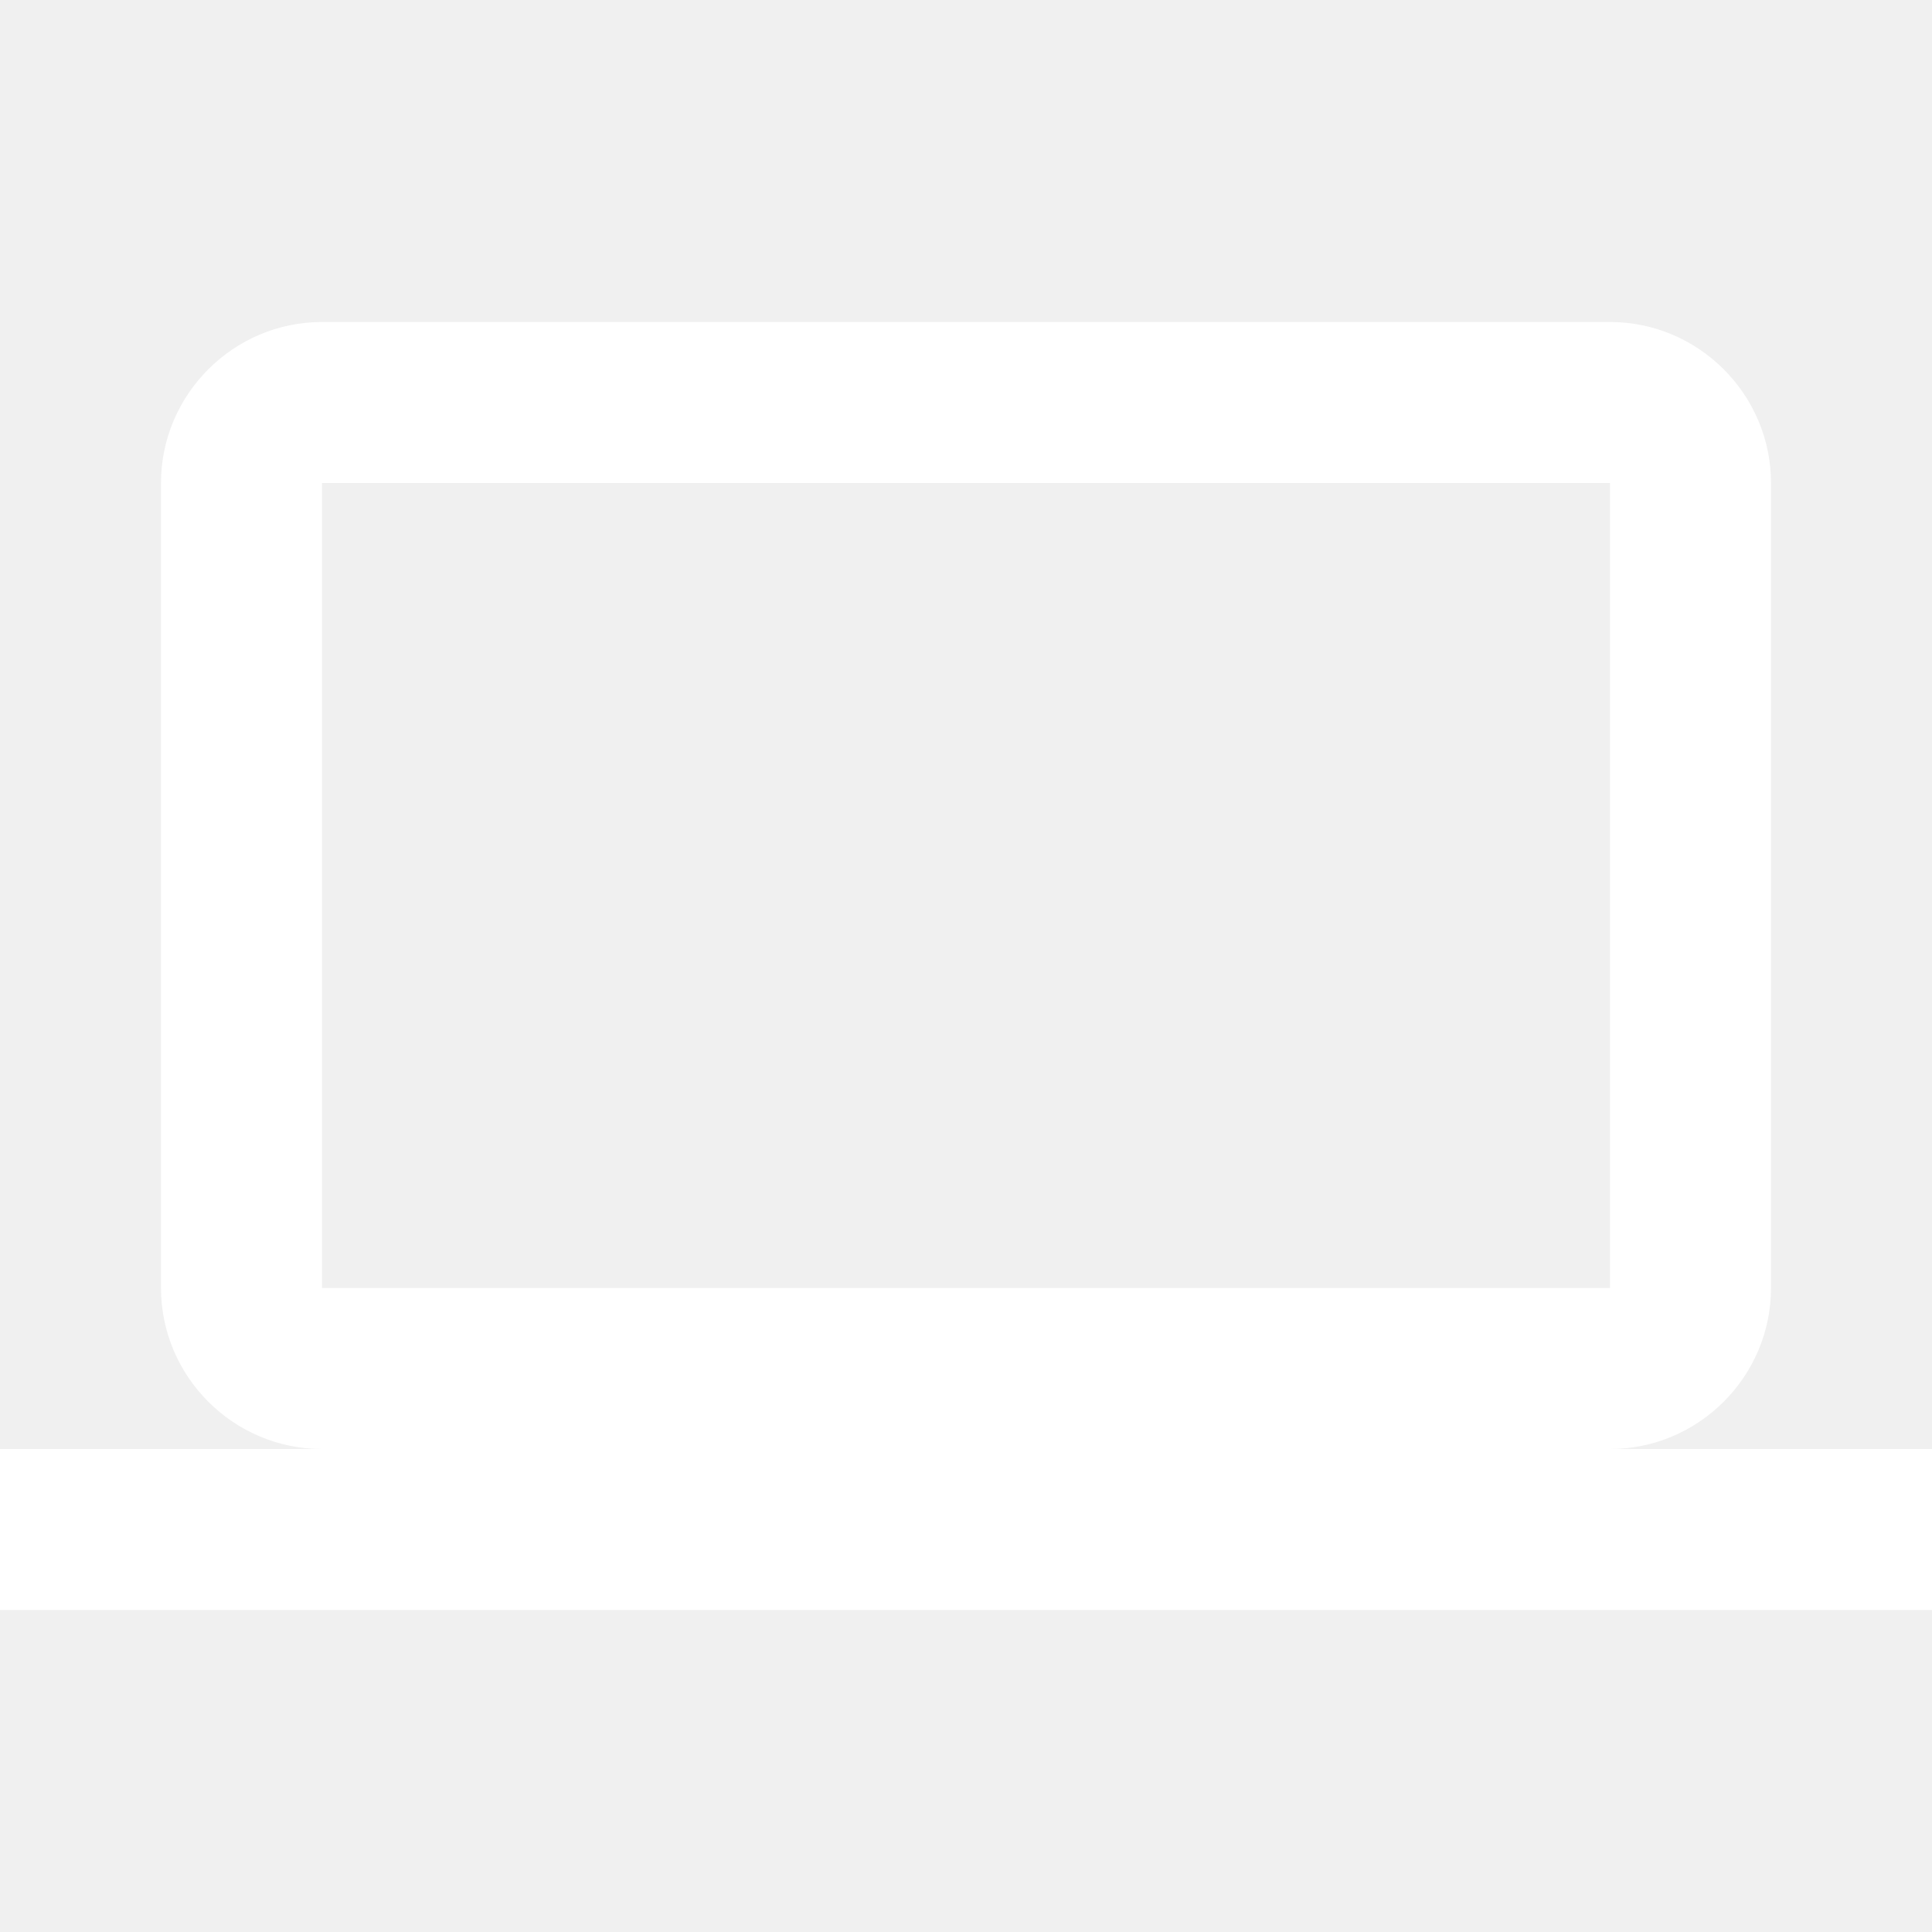
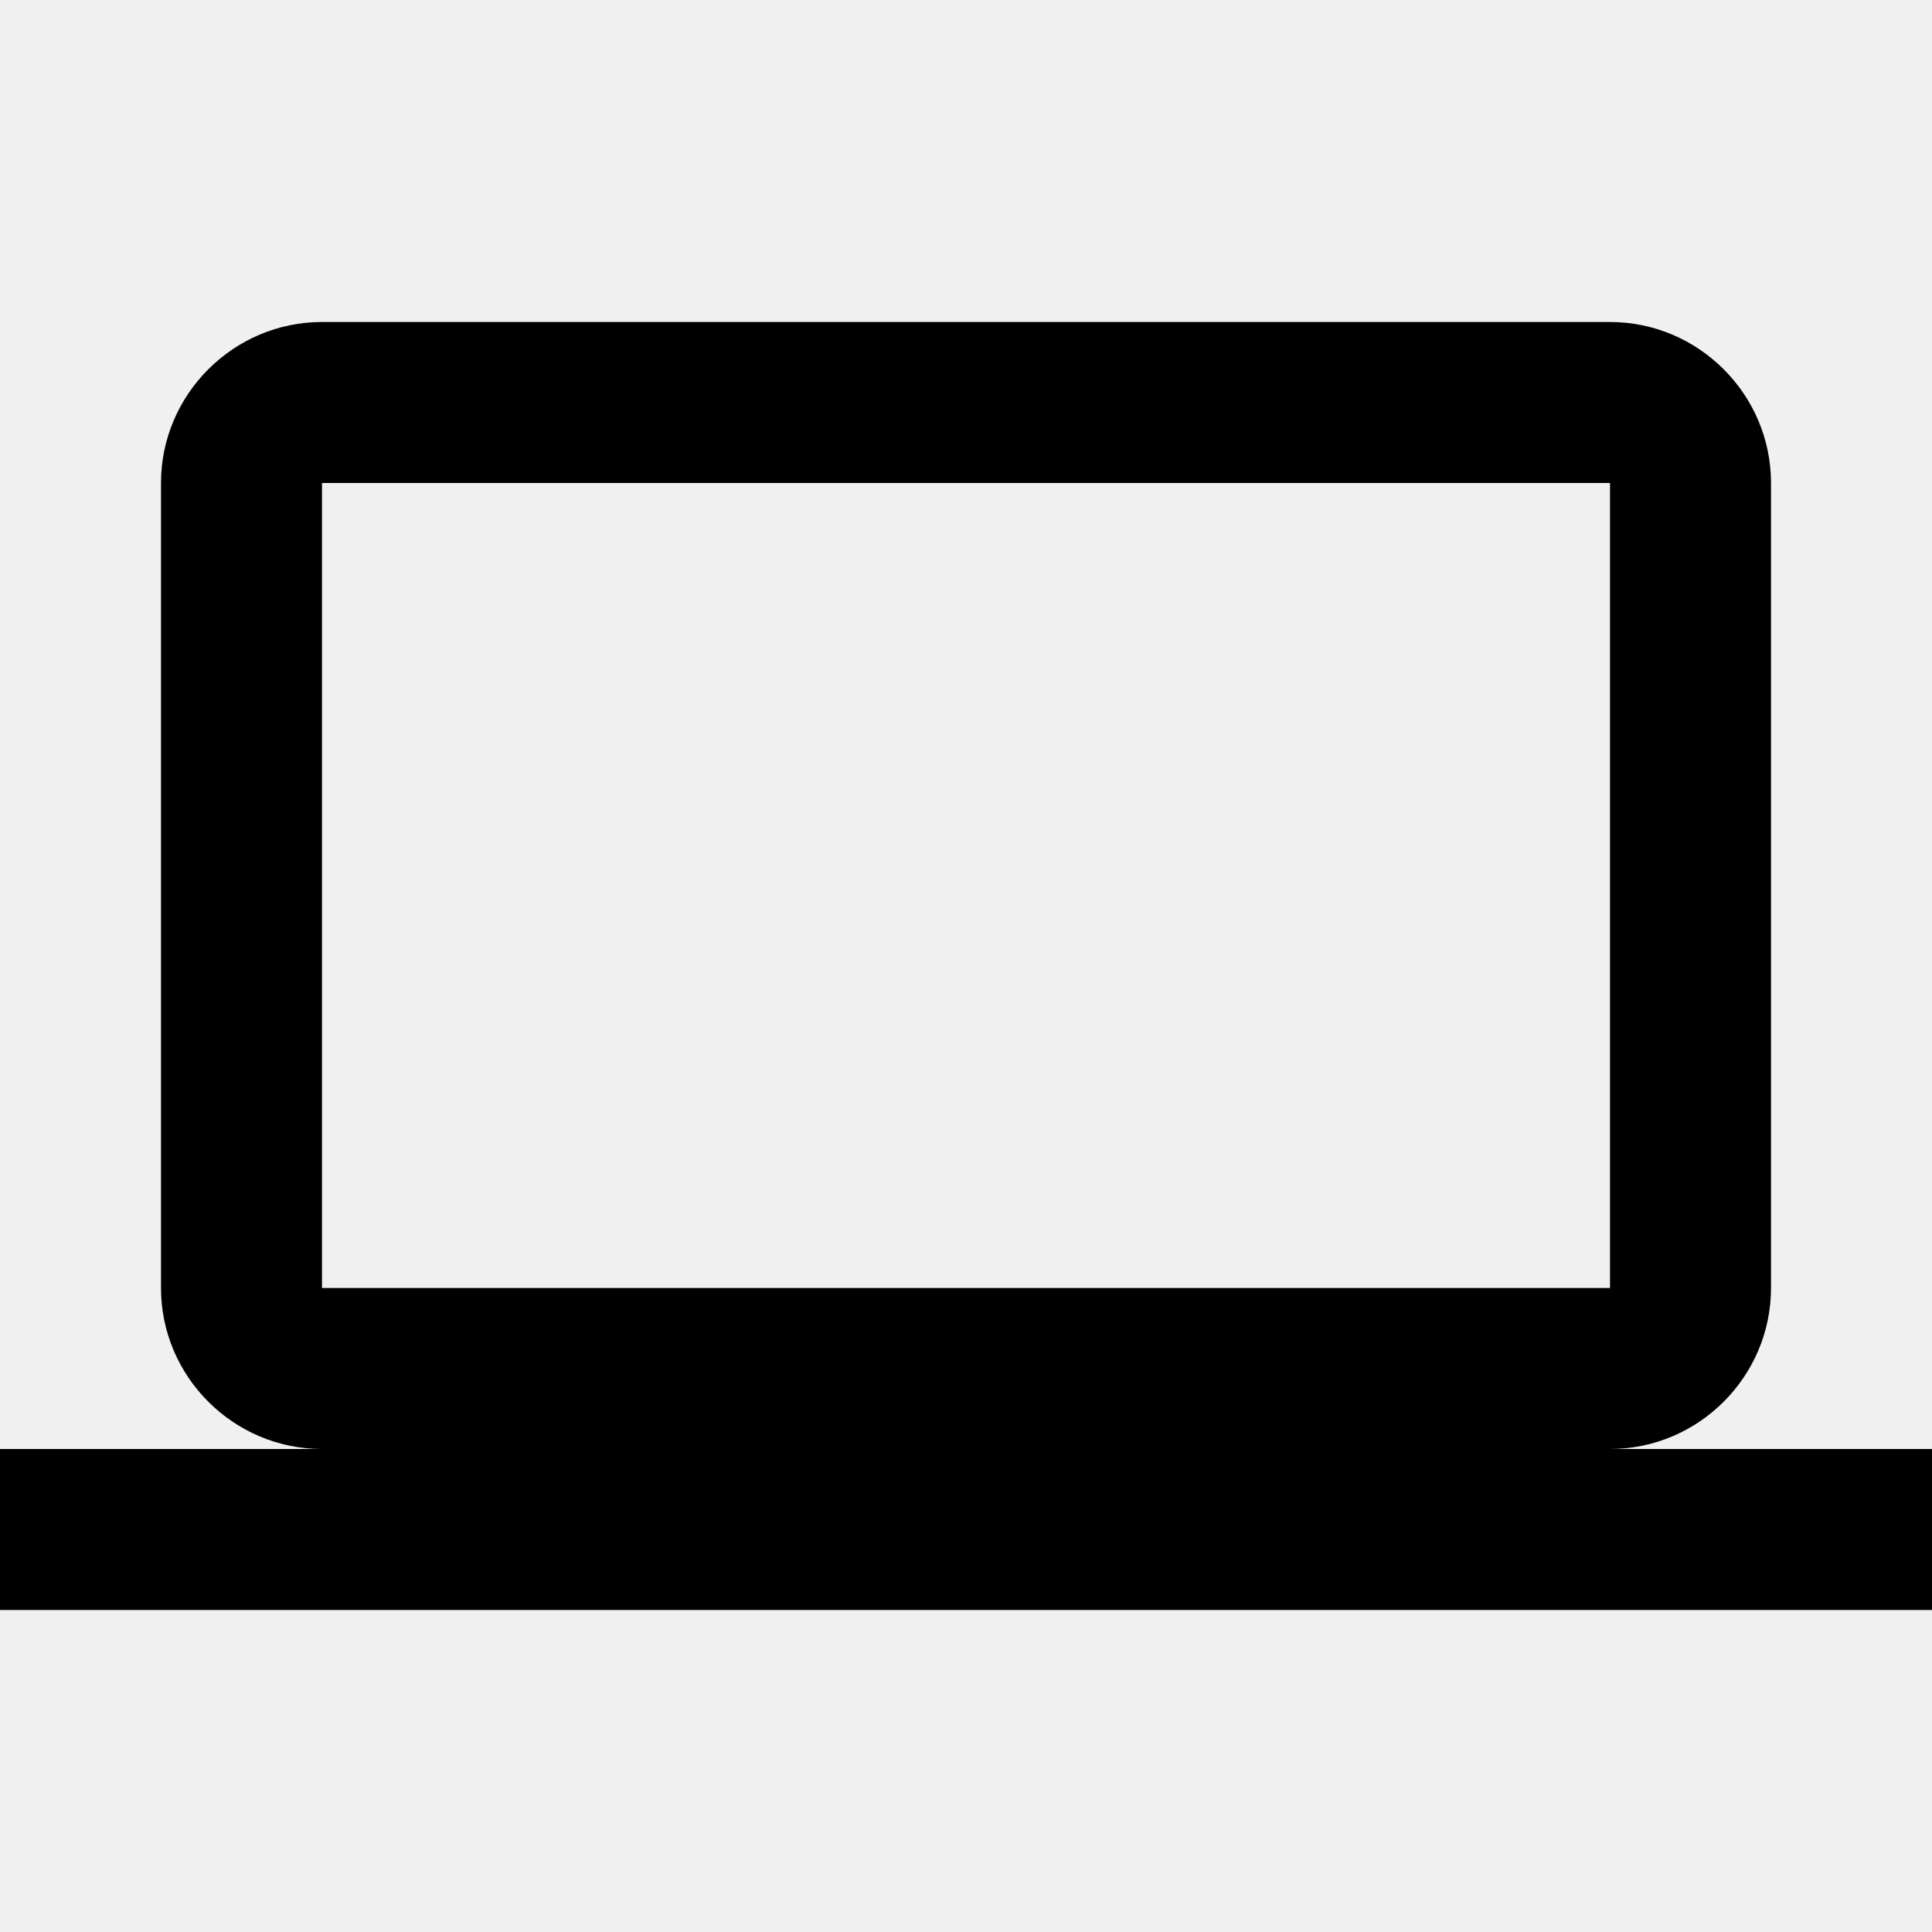
- <svg xmlns="http://www.w3.org/2000/svg" enable-background="new 0 0 24 24" height="24px" viewBox="0 0 24 24" width="24px" fill="#FFFFFF">
+ <svg xmlns="http://www.w3.org/2000/svg" enable-background="new 0 0 24 24" height="24px" viewBox="0 0 24 24" width="24px" fill="#000000">
  <g>
    <rect fill="none" height="24" width="24" x="0" />
  </g>
  <g>
    <g>
      <path d="M20,18c1.1,0,2-0.9,2-2V6c0-1.1-0.9-2-2-2H4C2.9,4,2,4.9,2,6v10c0,1.1,0.9,2,2,2H0v2h24v-2H20z M4,6h16v10H4V6z" />
    </g>
  </g>
</svg>
